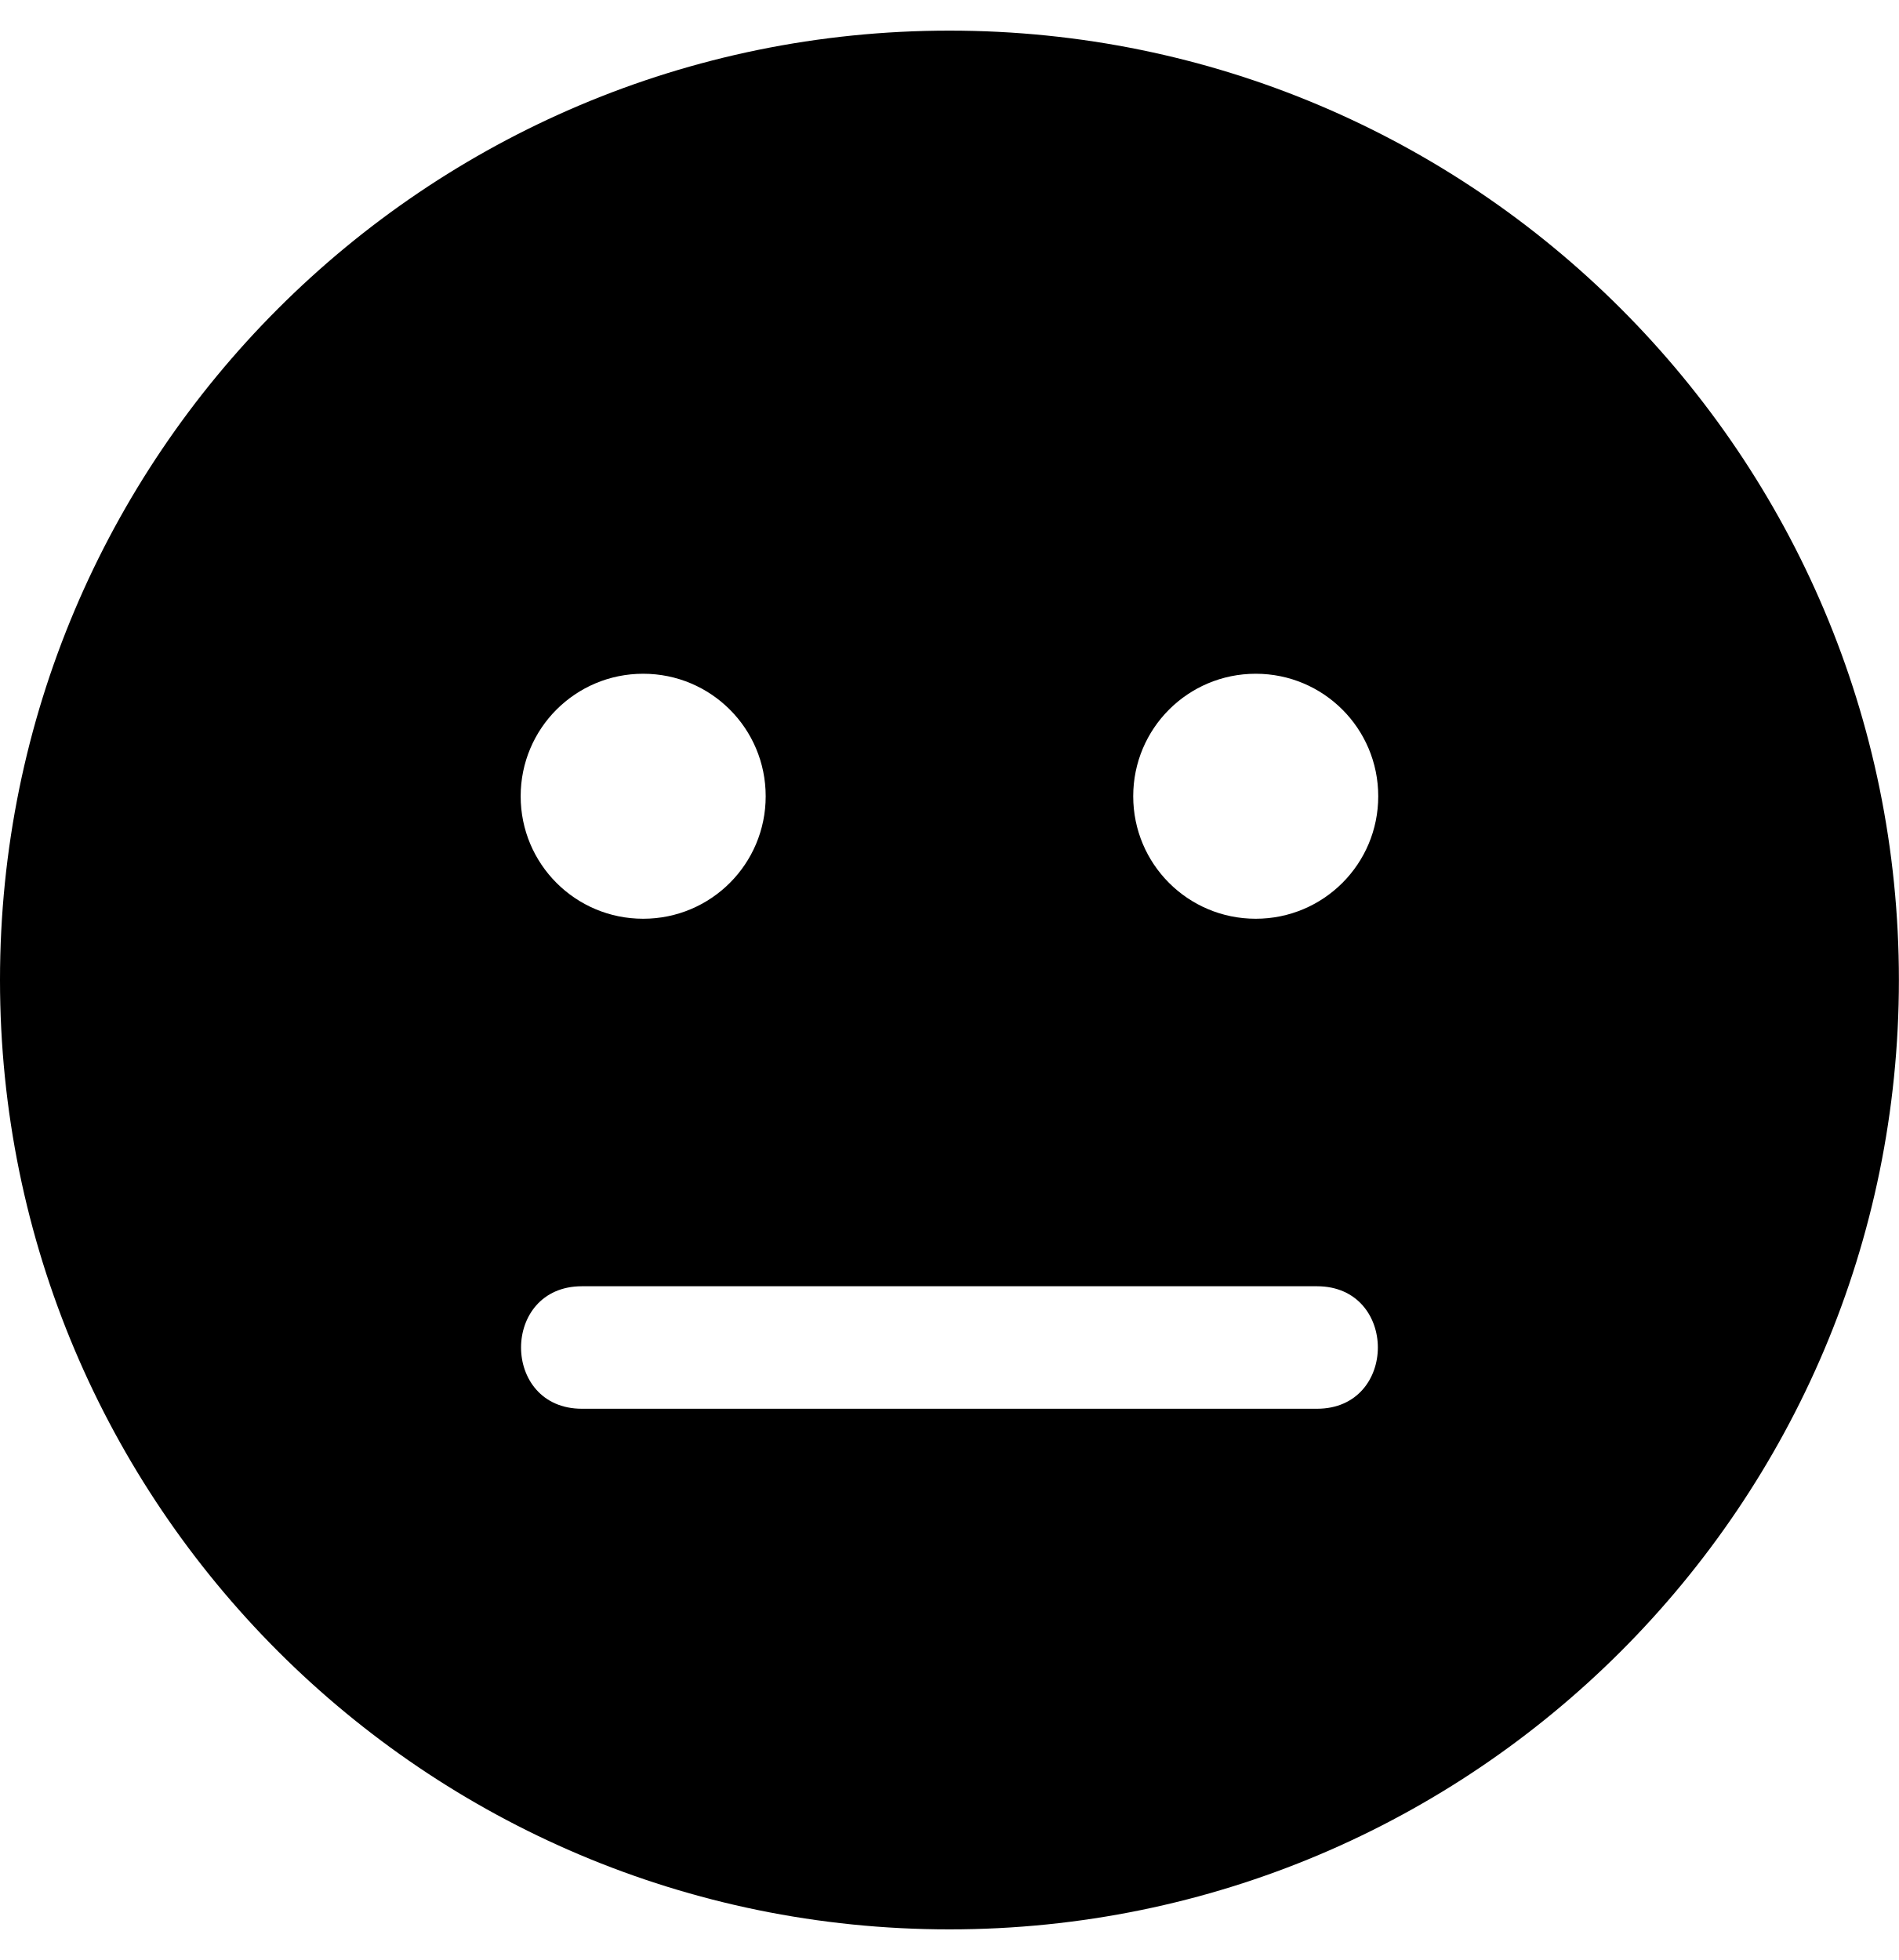
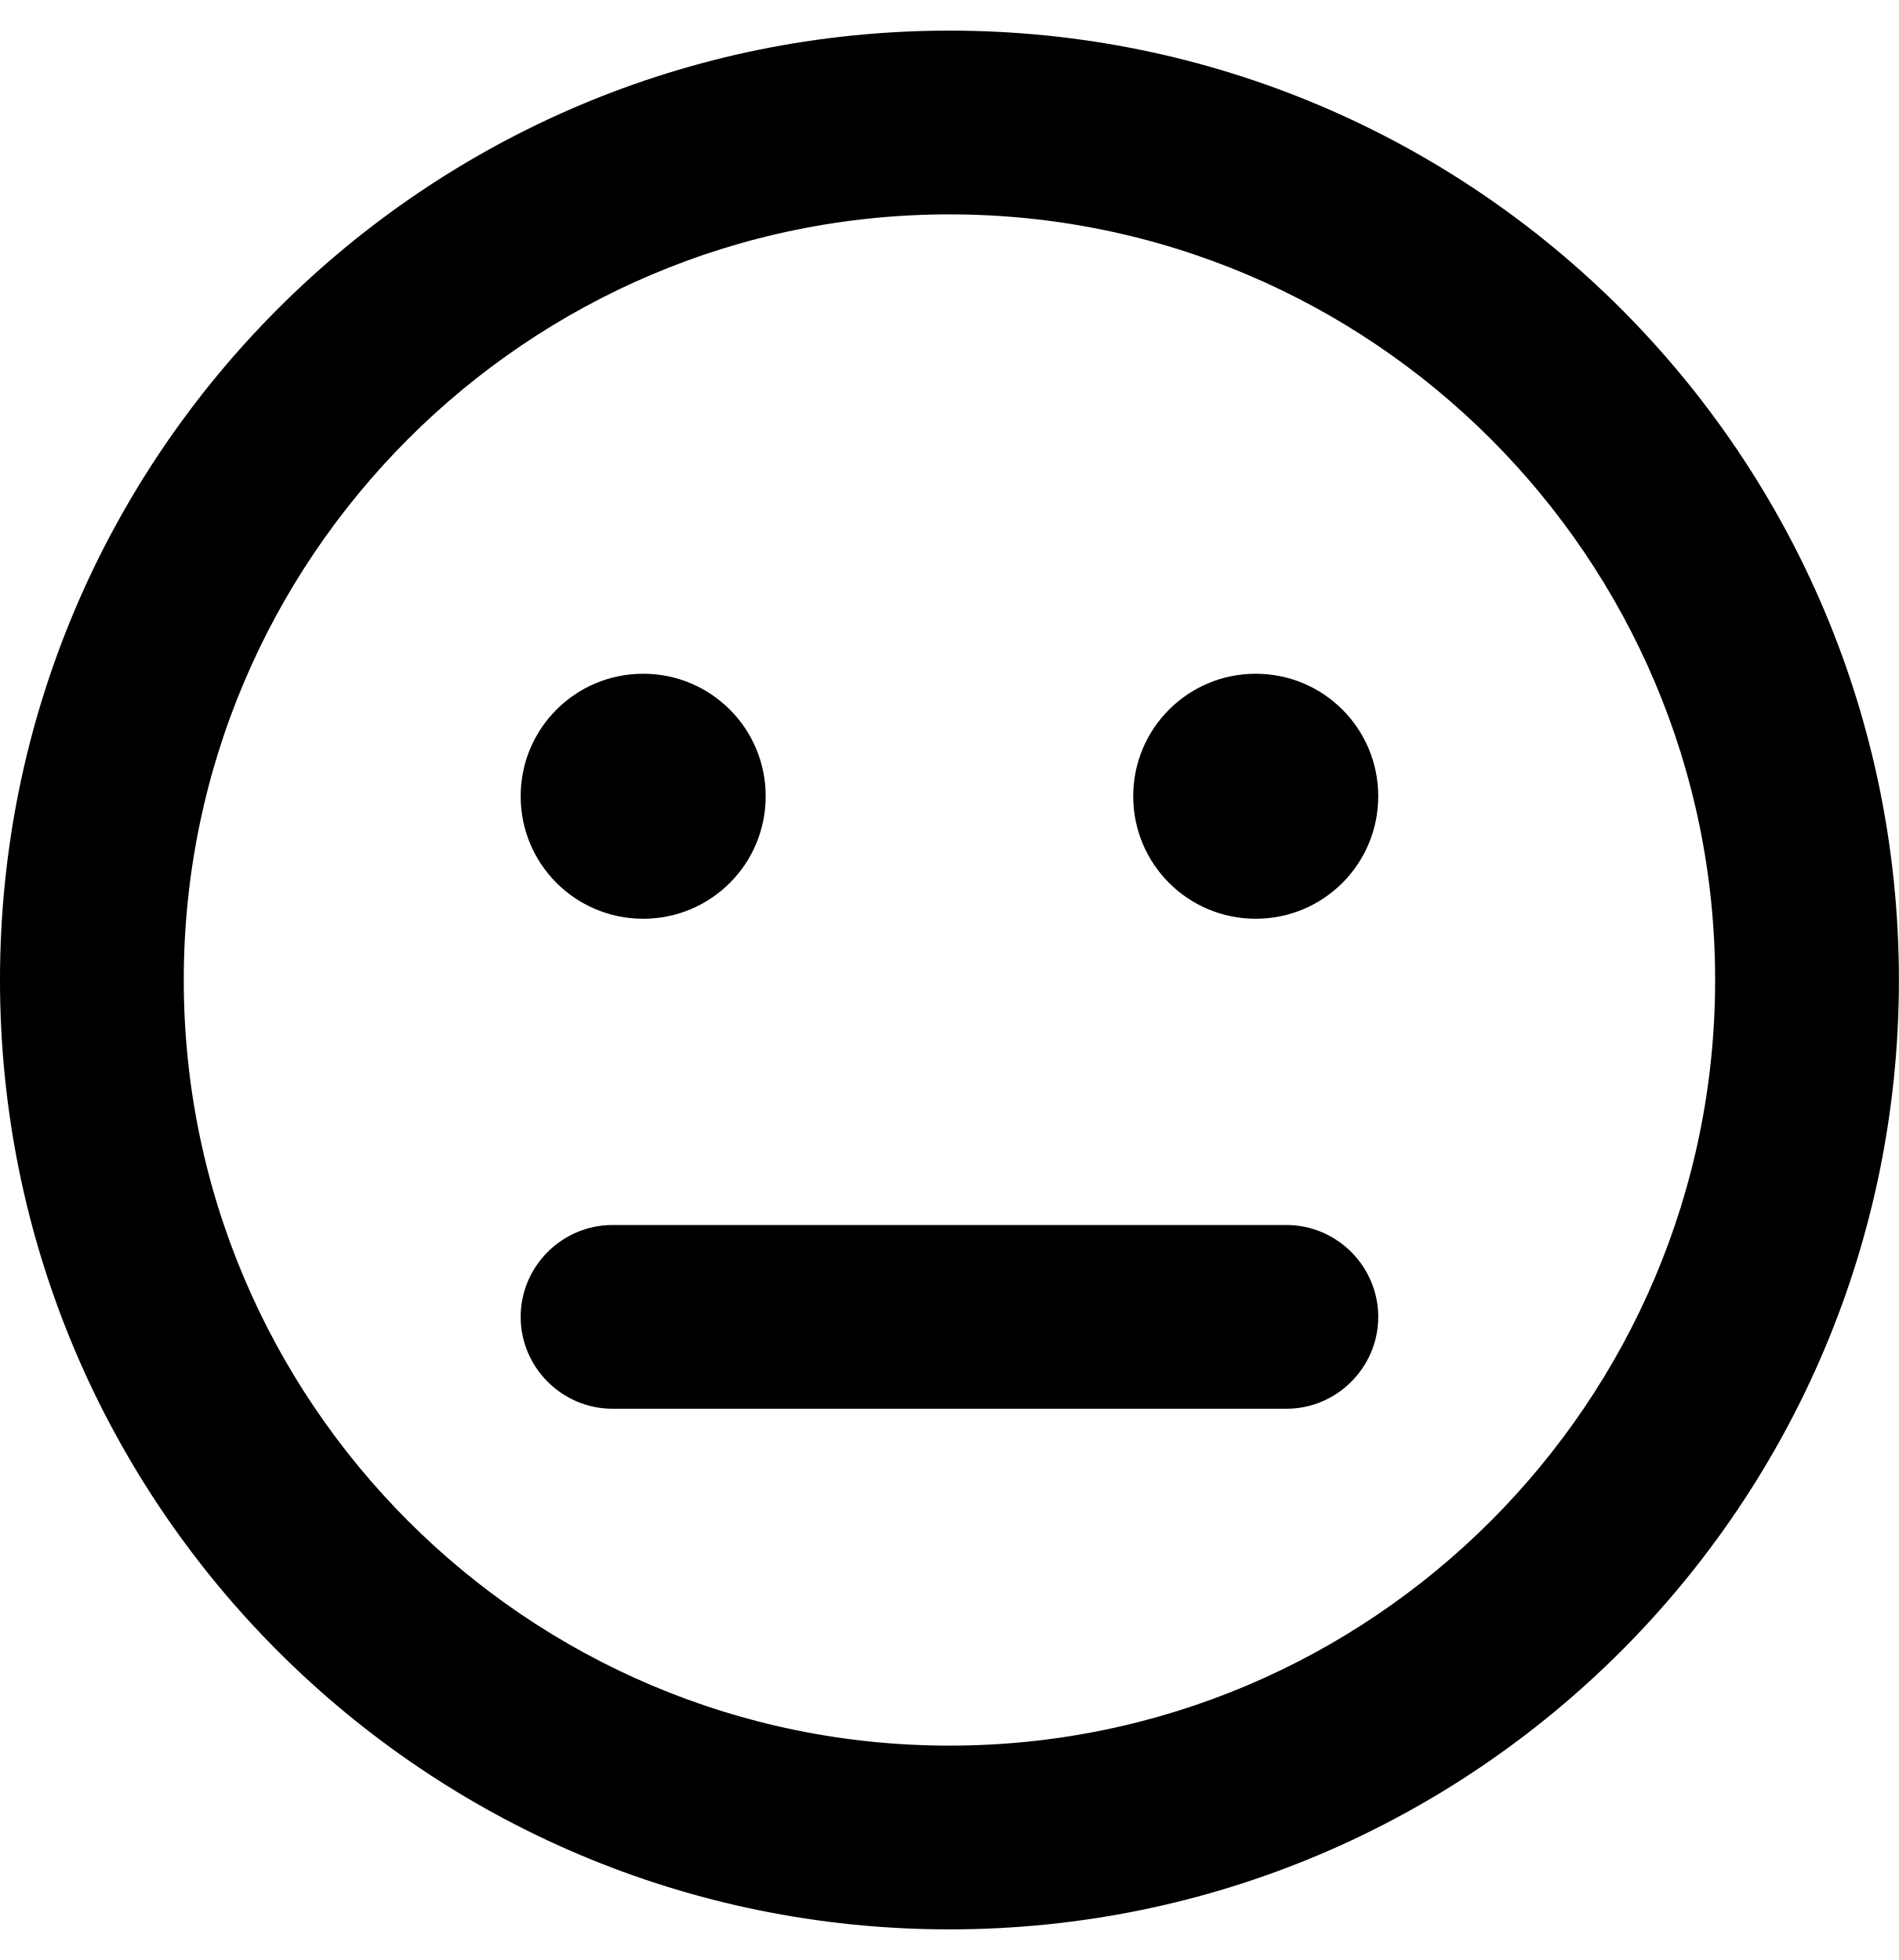
<svg xmlns="http://www.w3.org/2000/svg" viewBox="0 0 496 512">
-   <path d="M248 8C111 8 0 119 0 256s111 248 248 248 248-111 248-248S385 8 248 8zm-80 168c17.7 0 32 14.3 32 32s-14.3 32-32 32-32-14.3-32-32 14.3-32 32-32zm176 192H152c-21.2 0-21.2-32 0-32h192c21.2 0 21.2 32 0 32zm-16-128c-17.7 0-32-14.3-32-32s14.3-32 32-32 32 14.3 32 32-14.3 32-32 32z" />
+   <path d="M248 8C111 8 0 119 0 256s111 248 248 248 248-111 248-248S385 8 248 8zm0 448c-110.3 0-200-89.7-200-200S137.7 56 248 56s200 89.7 200 200-89.7 200-200 200zm-80-216c17.7 0 32-14.3 32-32s-14.3-32-32-32-32 14.3-32 32 14.3 32 32 32zm160-64c-17.7 0-32 14.3-32 32s14.3 32 32 32 32-14.3 32-32-14.3-32-32-32zm8 144H160c-13.2 0-24 10.8-24 24s10.8 24 24 24h176c13.2 0 24-10.8 24-24s-10.8-24-24-24z" />
</svg>
